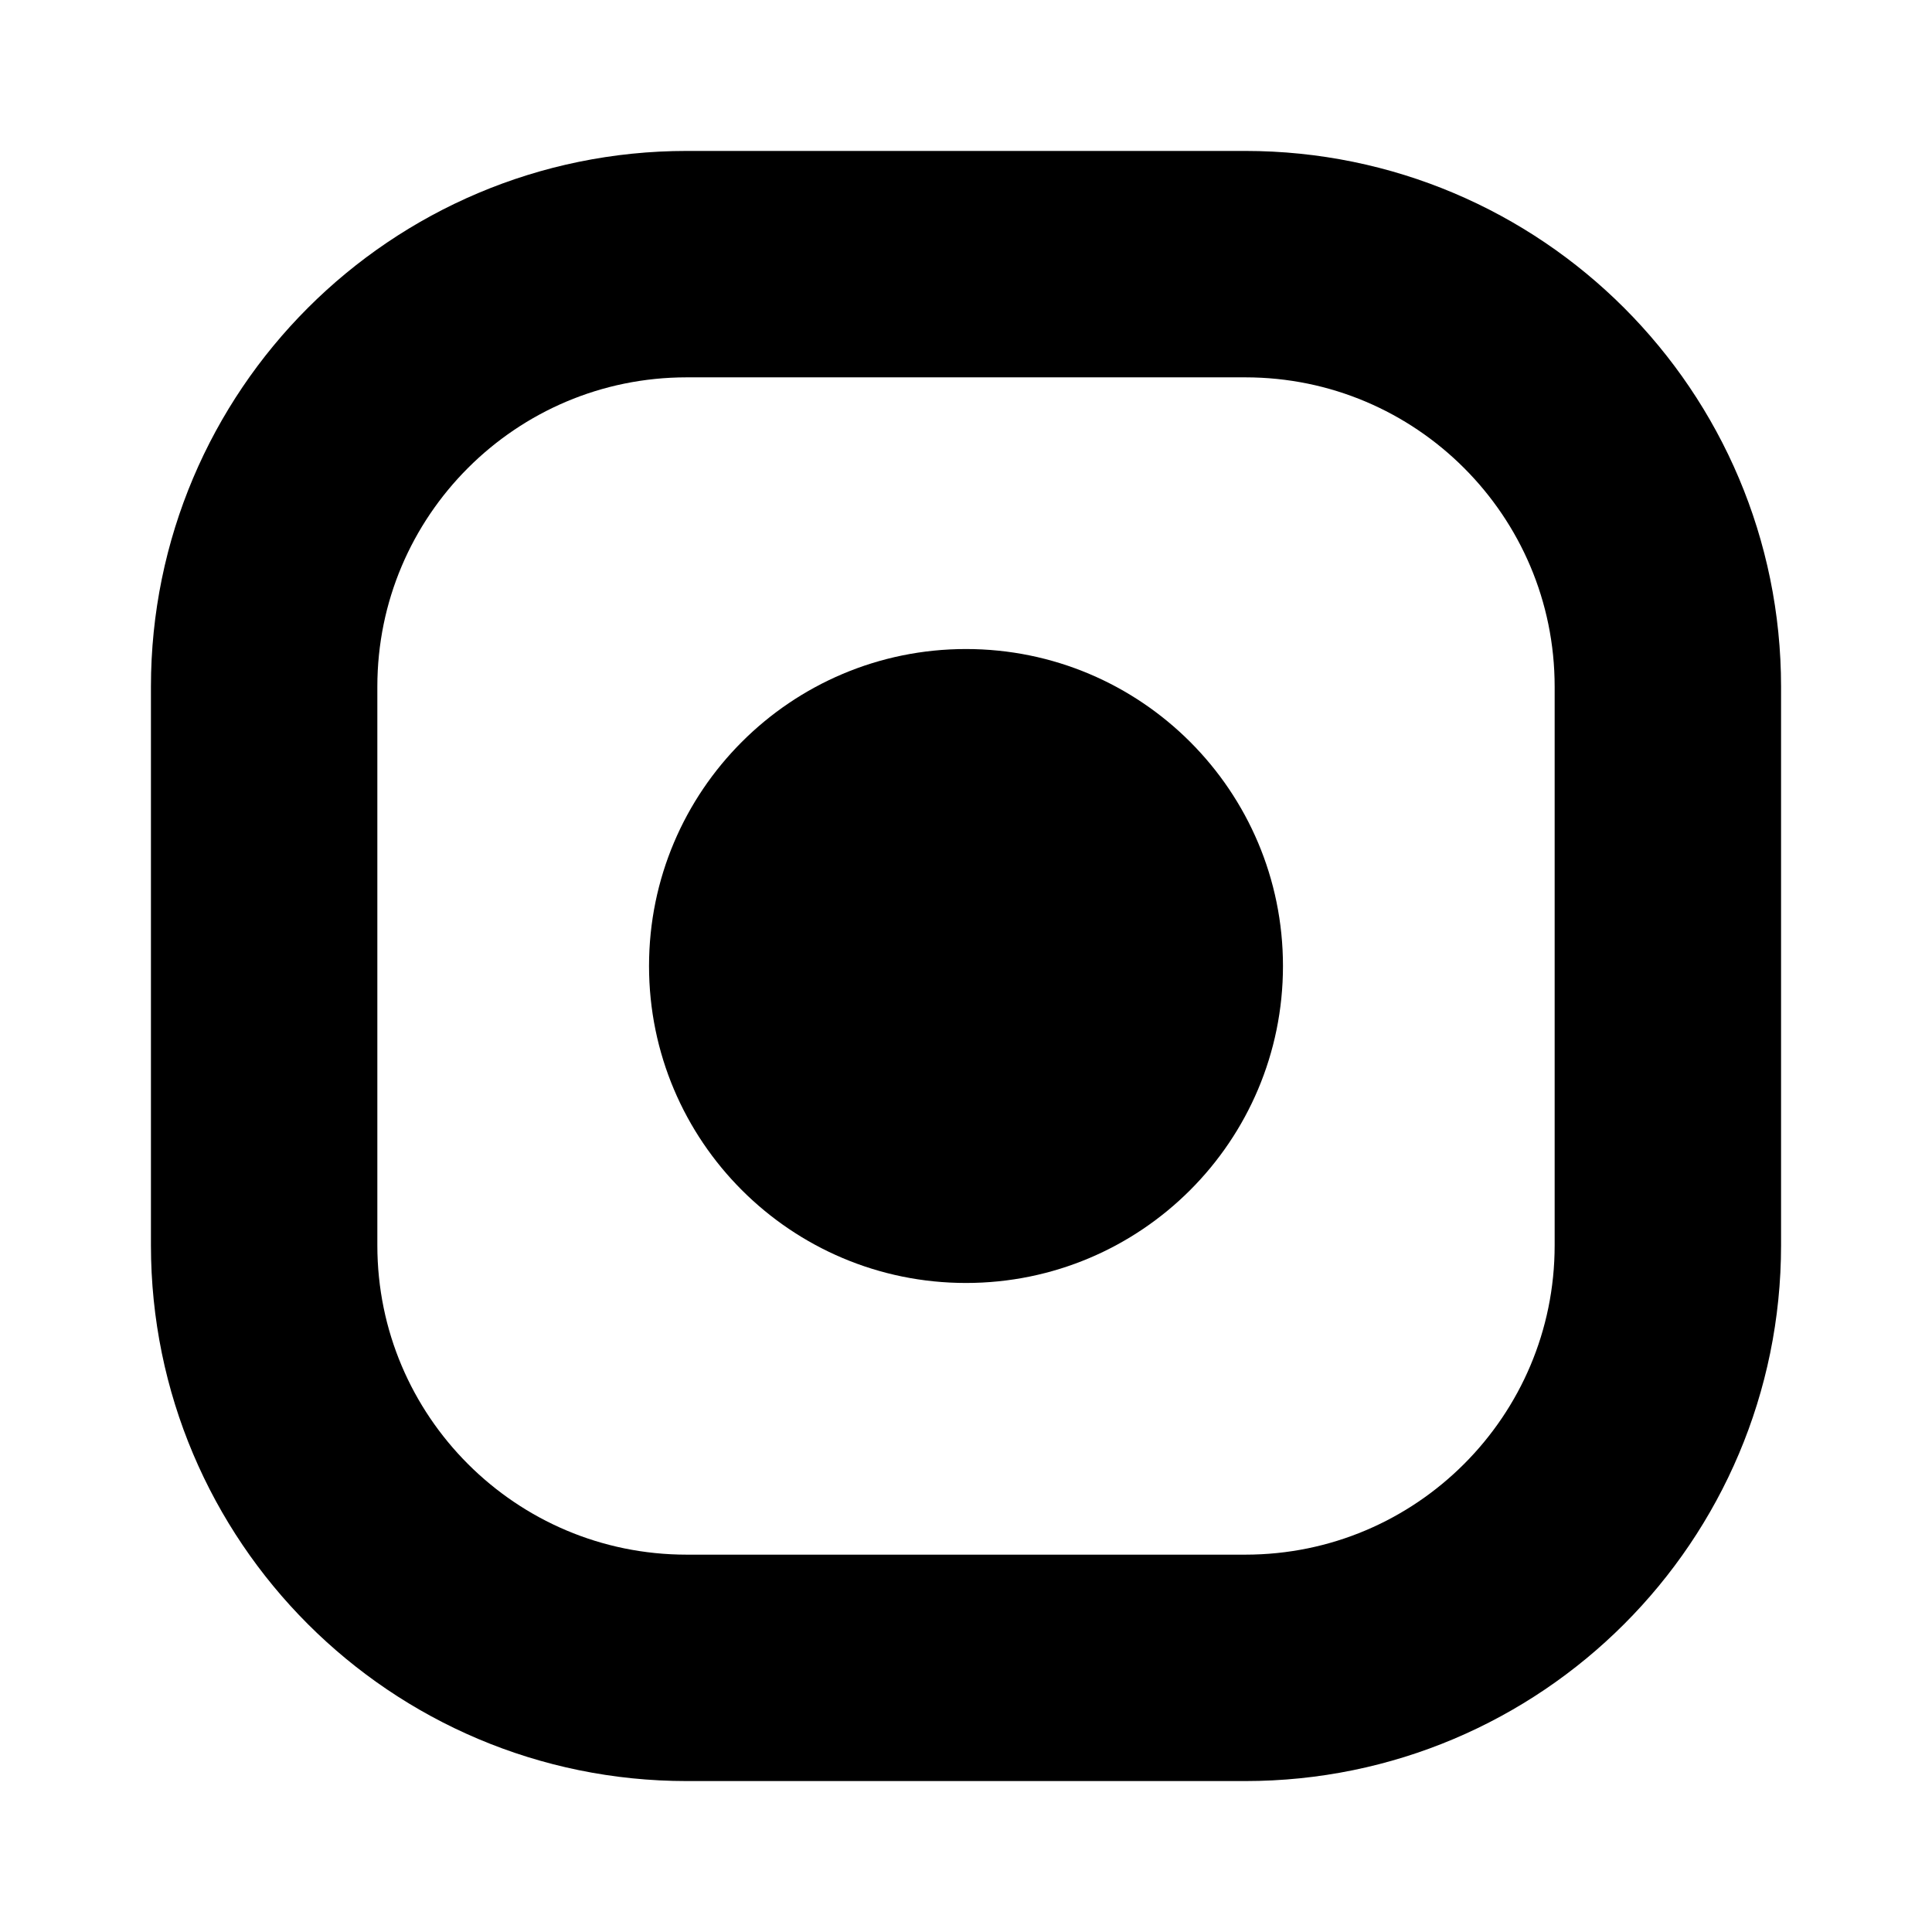
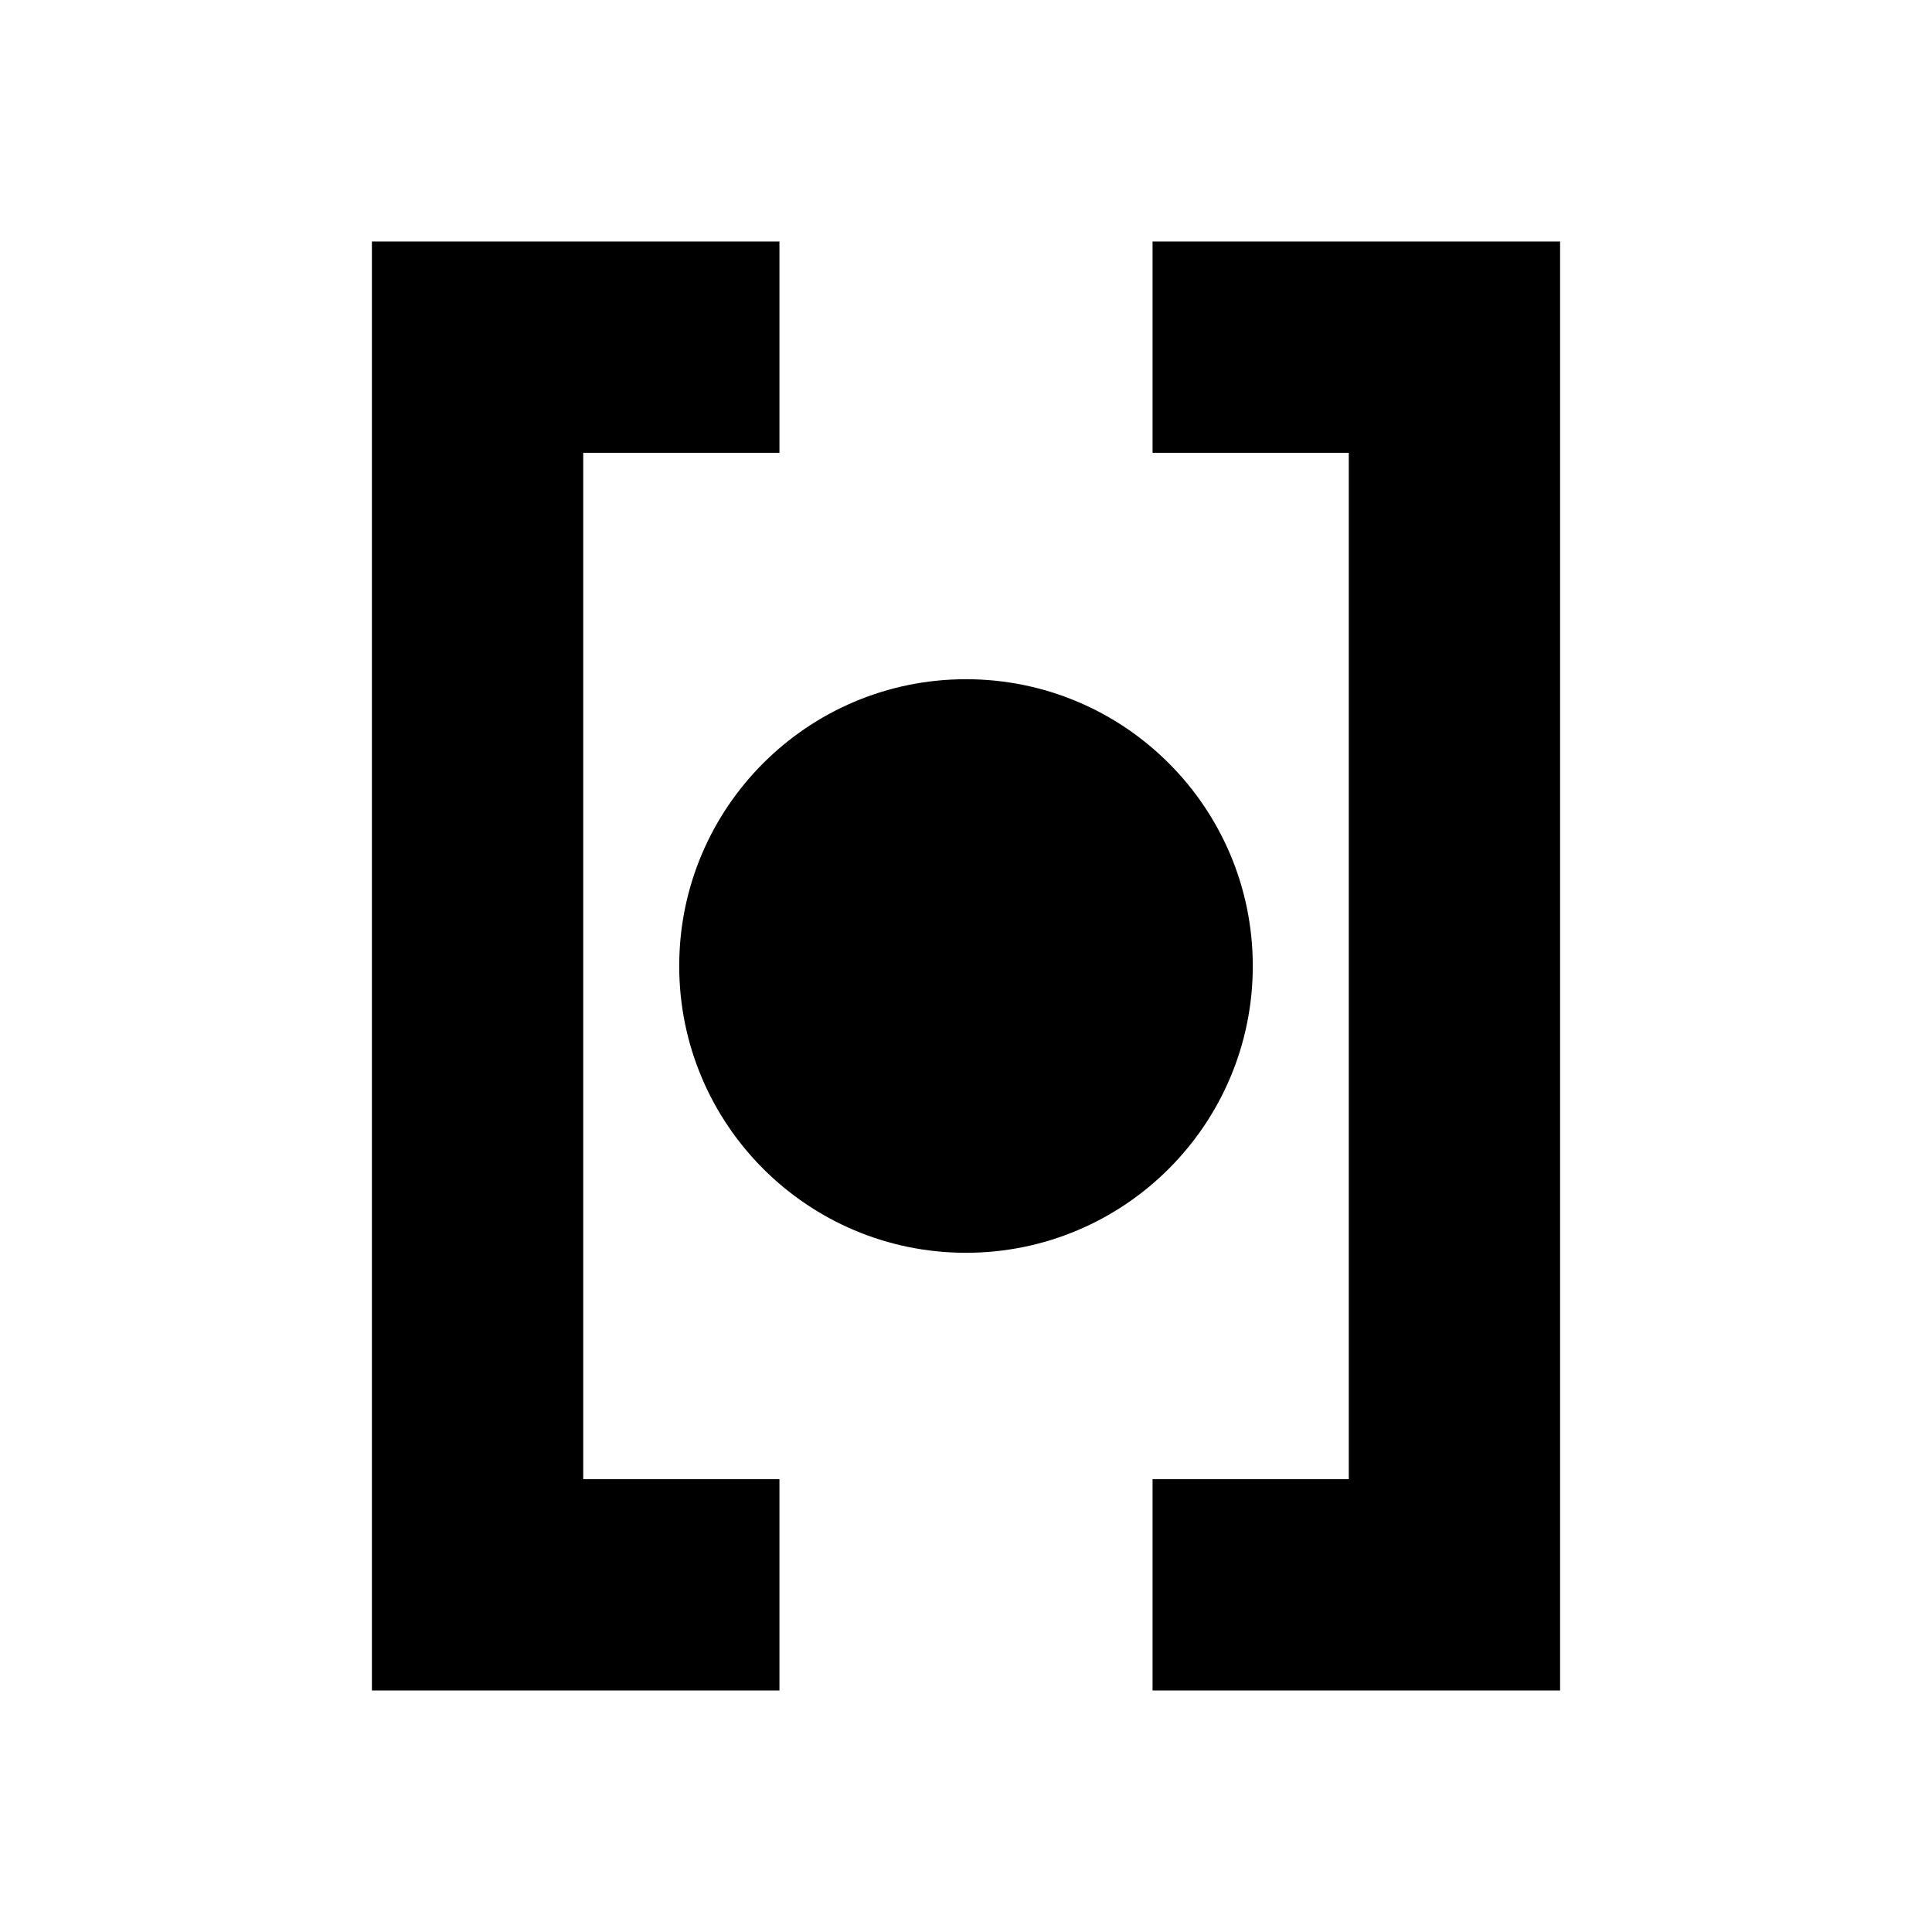
<svg xmlns="http://www.w3.org/2000/svg" role="img" aria-label="SOAT" viewBox="0 0 64 64">
-   <rect x="8.75" y="8.75" width="46.5" height="46.5" rx="14" fill="none" stroke="currentColor" stroke-width="7.5" />
-   <circle cx="32" cy="32" r="10.5" fill="currentColor" />
+   <path d="M25.82 8 H12.32 V56 H25.82 V49 H19.32 V15 H25.82 Z" fill="currentColor" />
+   <path d="M38.18 8 H51.68 V56 H38.18 V49 H44.68 V15 H38.18 Z" fill="currentColor" />
+   <circle cx="32.0" cy="32.0" r="9.5" fill="currentColor" />
</svg>
